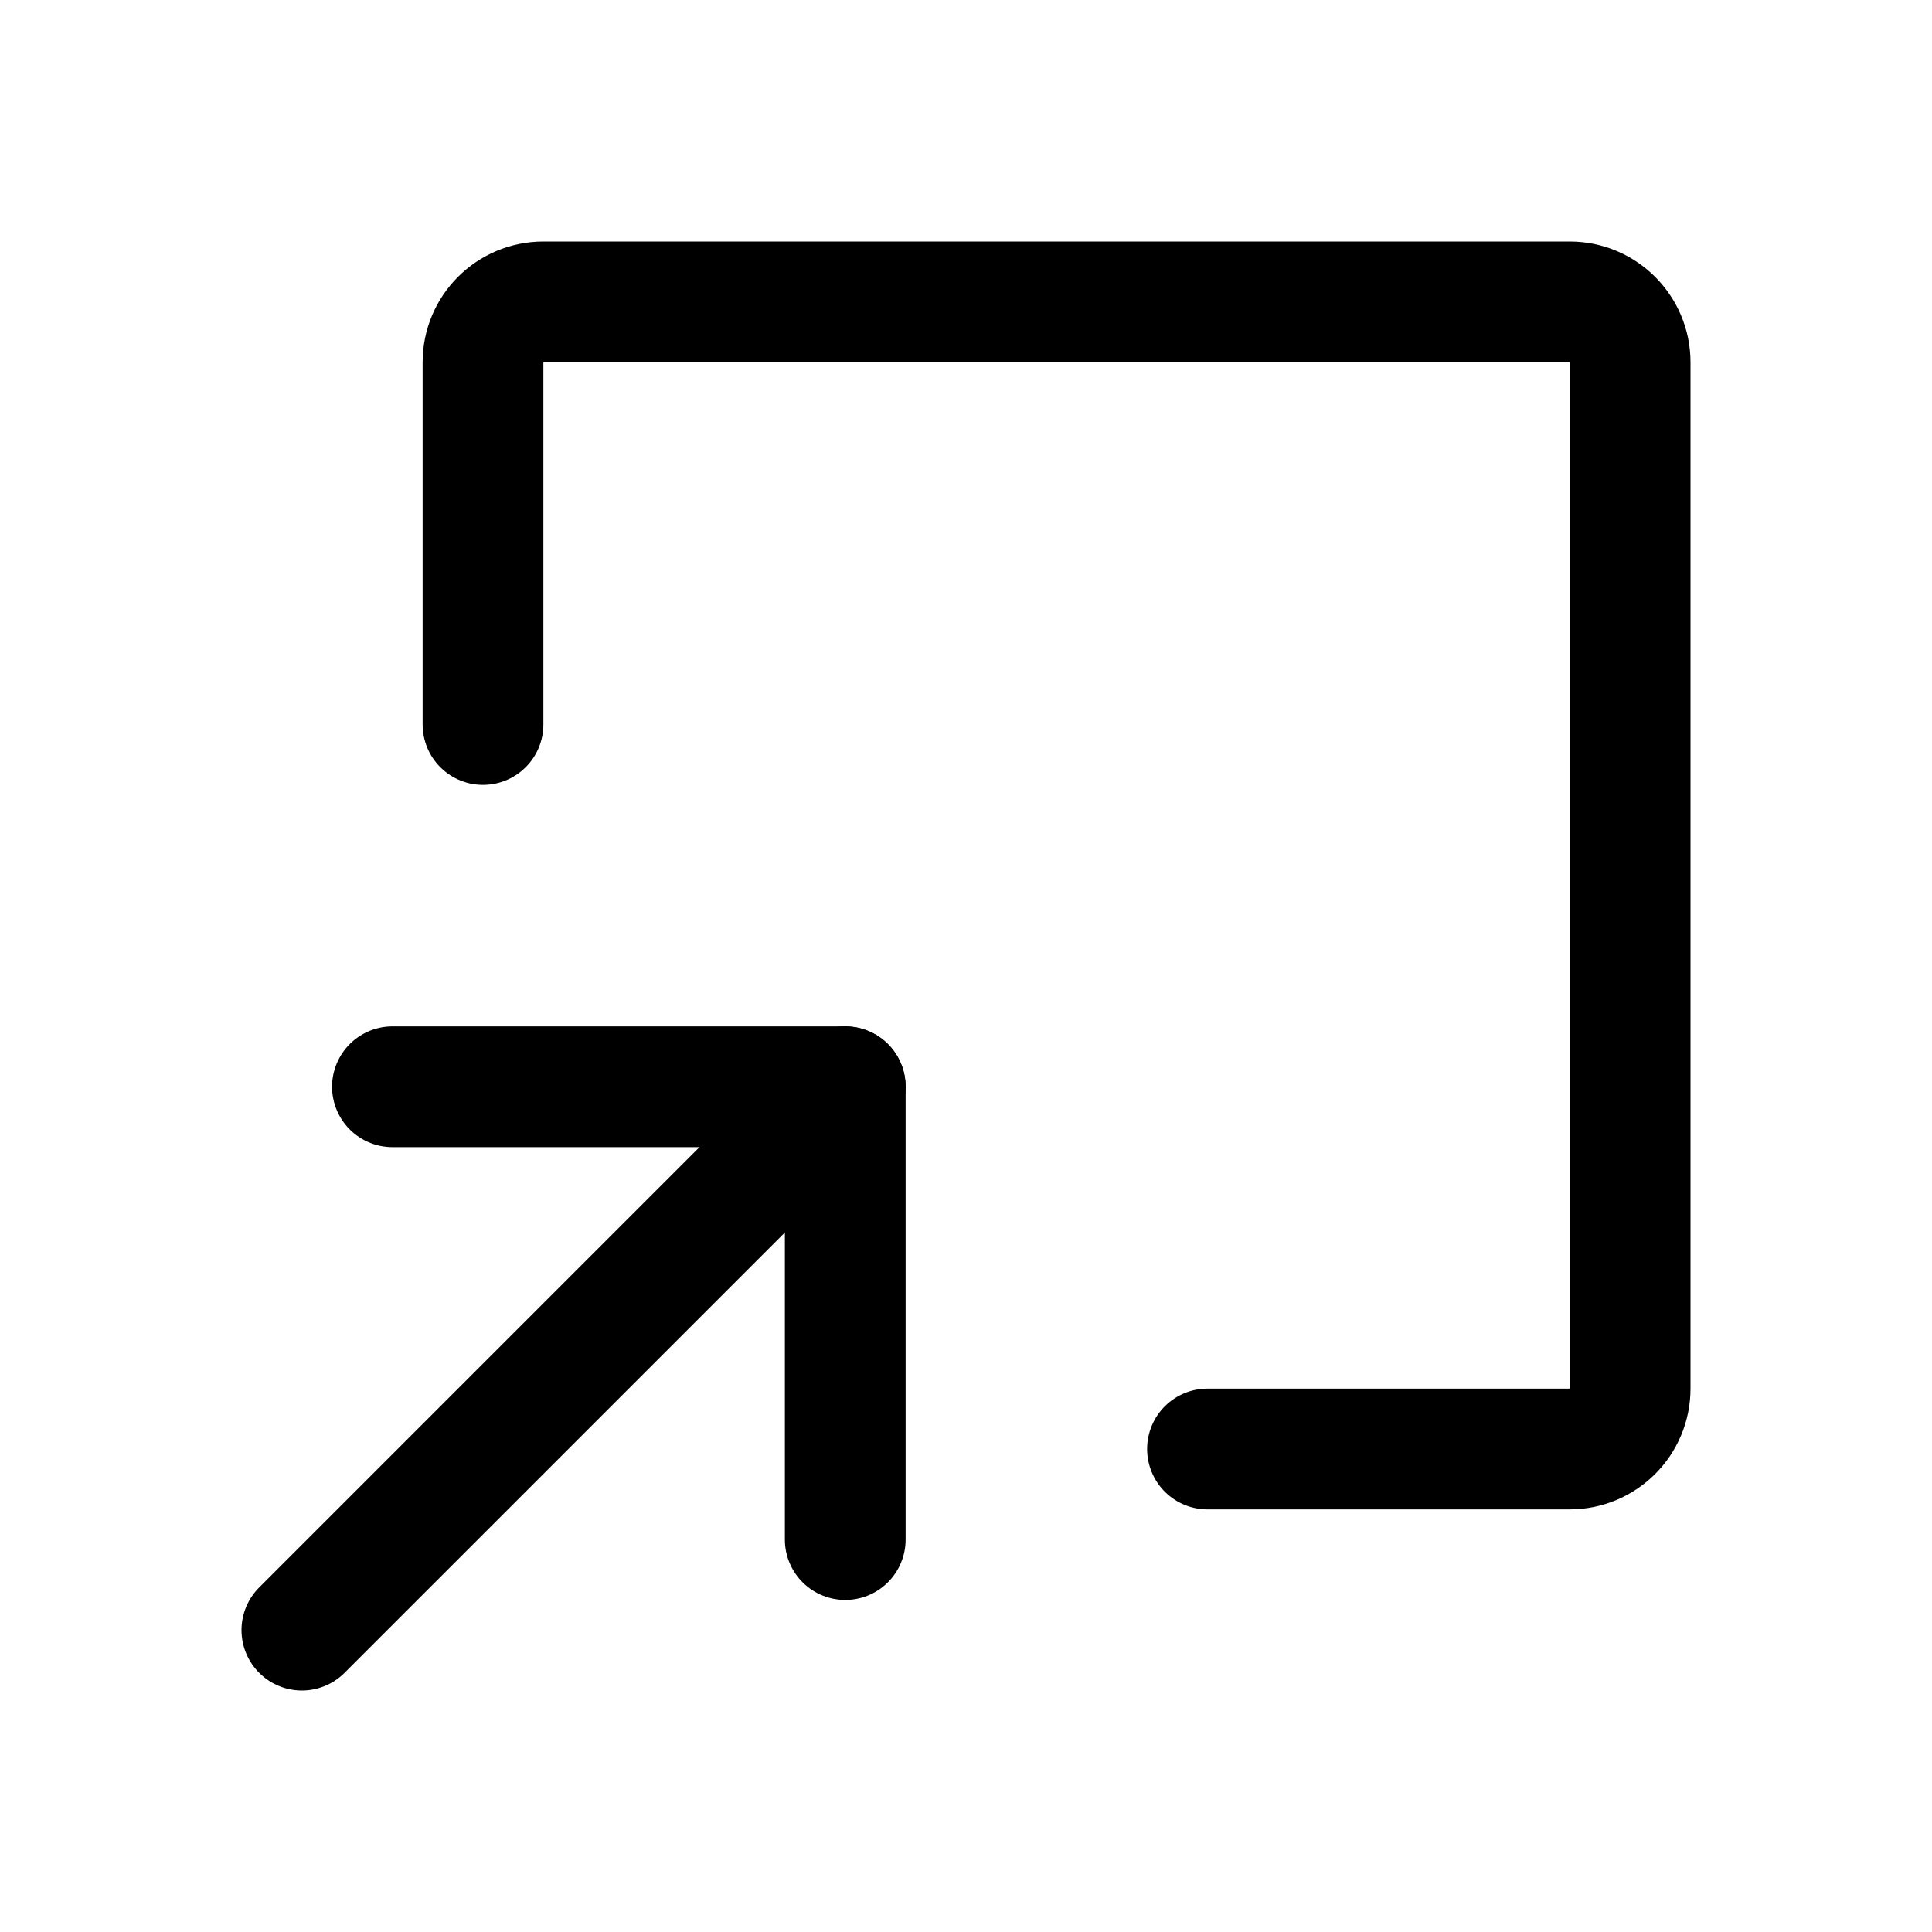
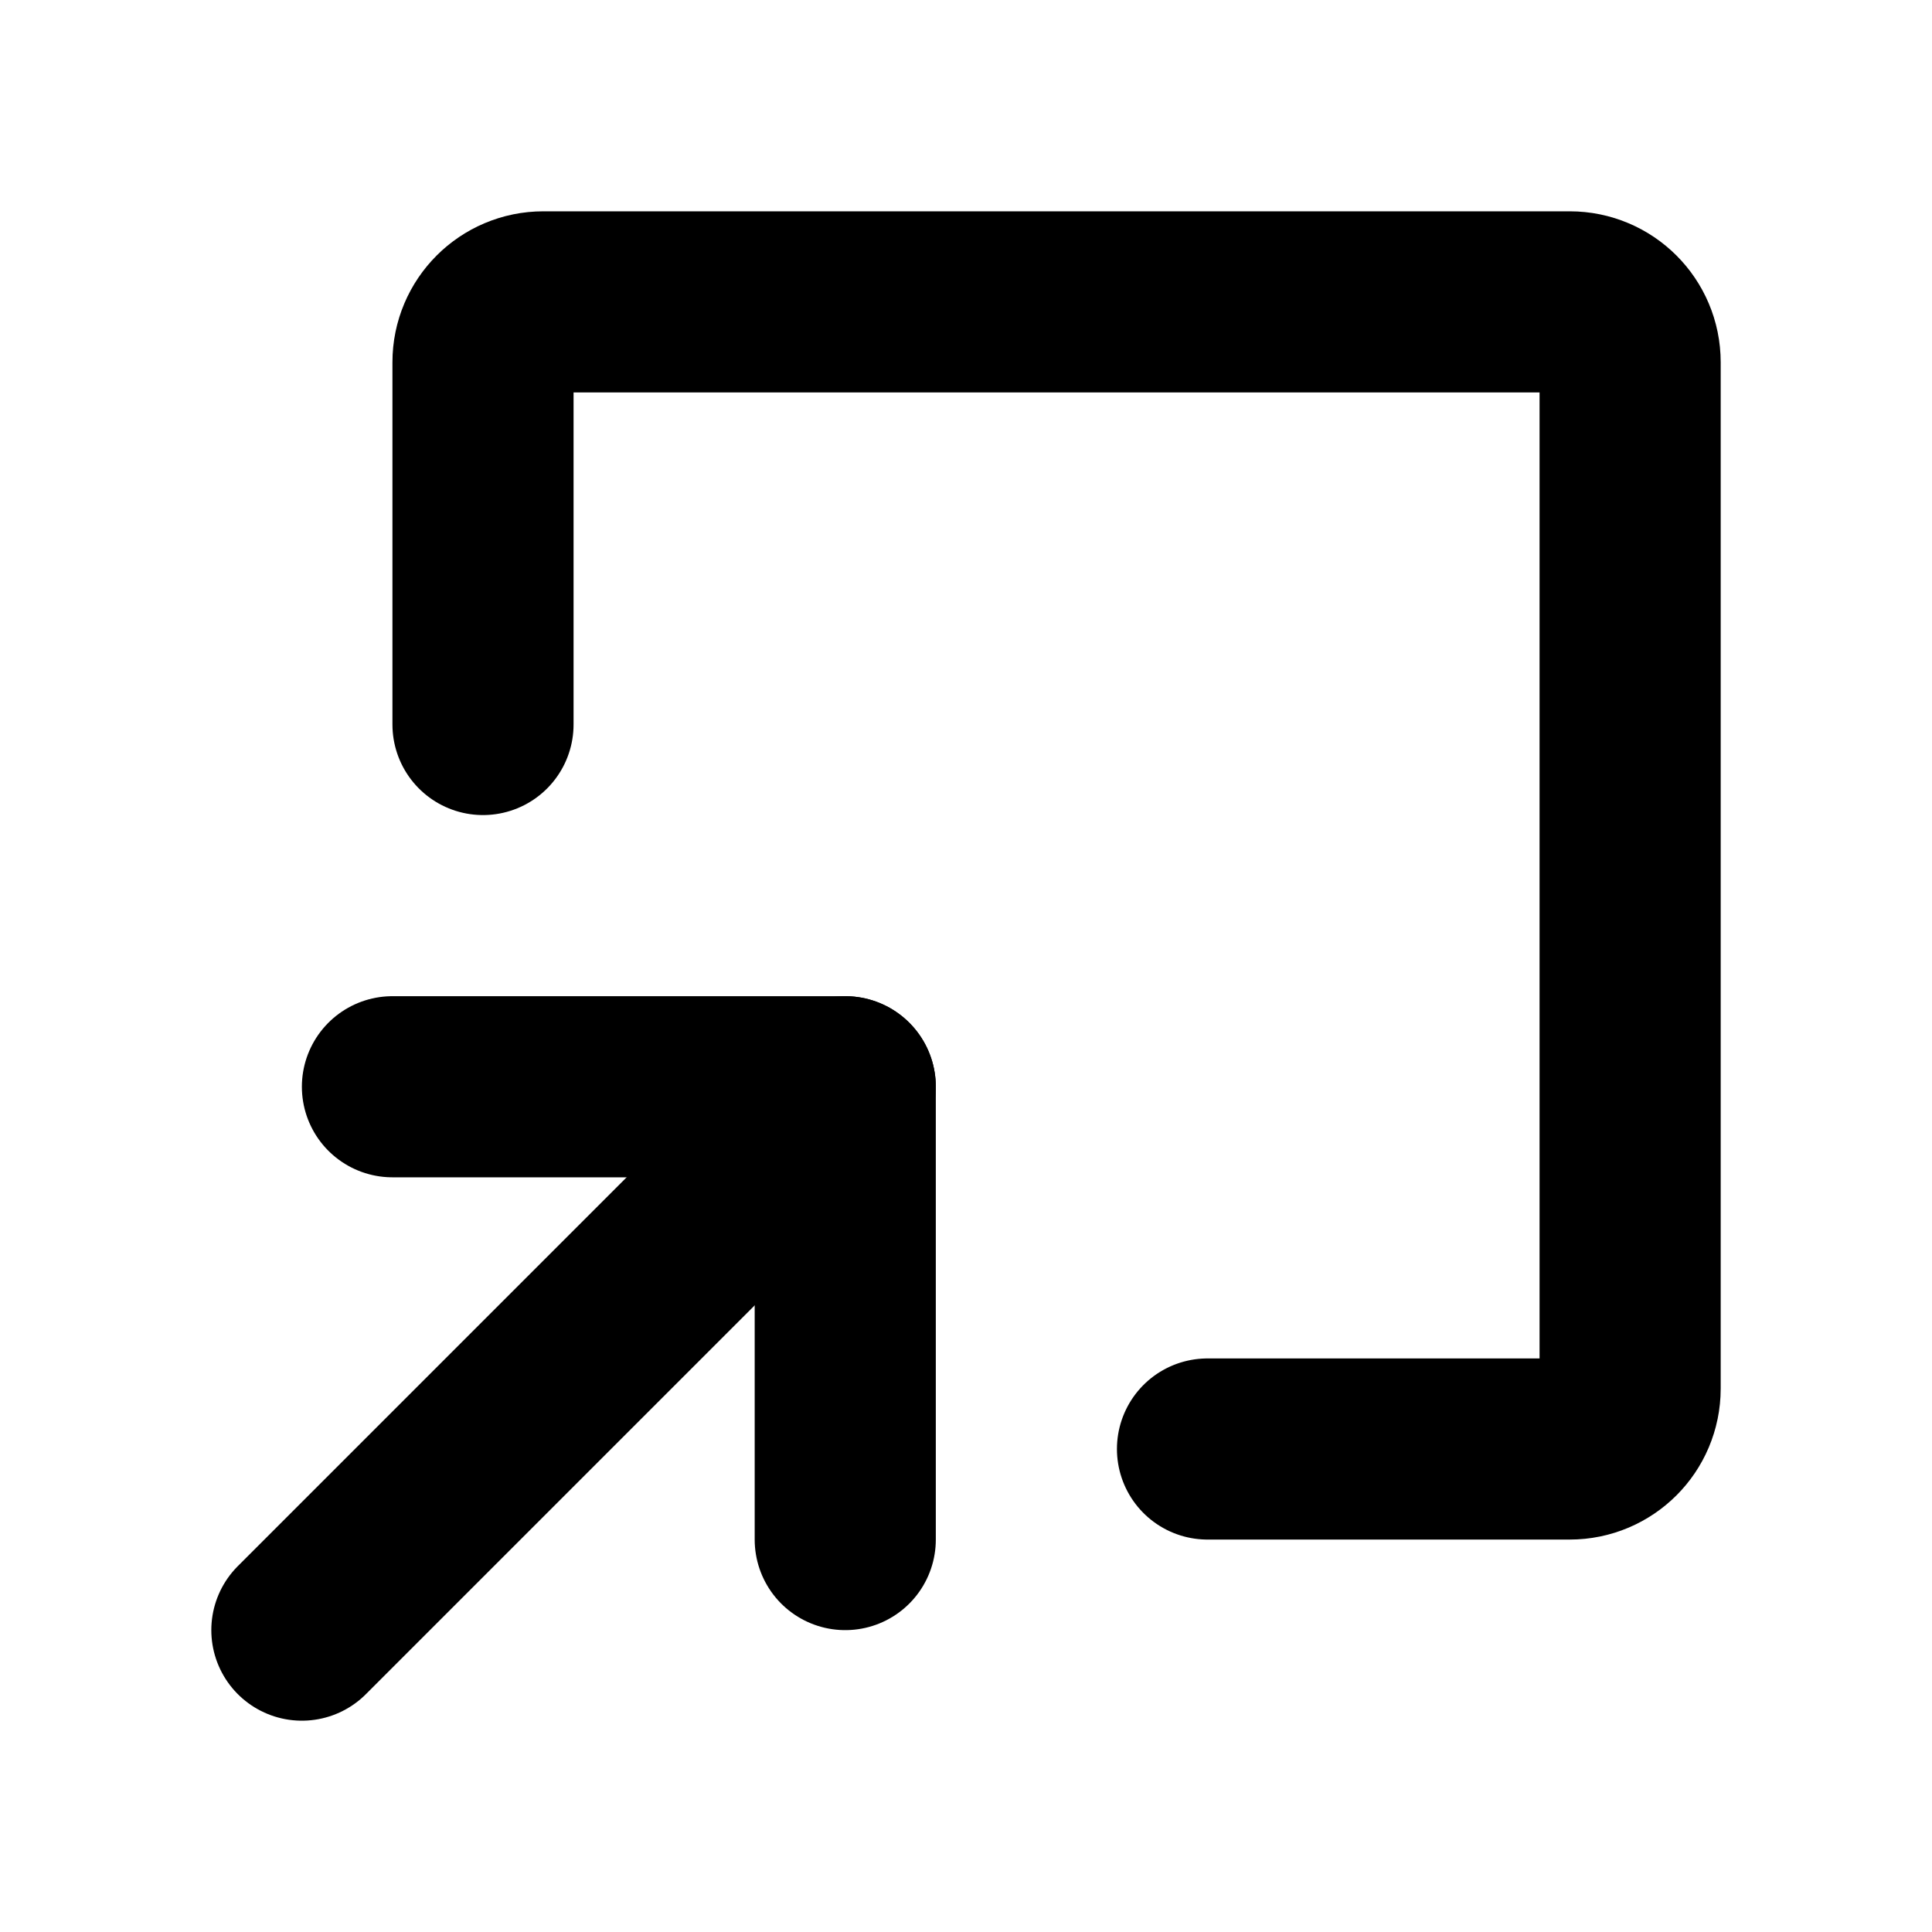
<svg xmlns="http://www.w3.org/2000/svg" viewBox="0 0 256 256">
  <rect width="256" height="256" fill="none" />
-   <polyline points="112 204 112 144 52 144" fill="none" stroke="#000" stroke-linecap="round" stroke-linejoin="round" stroke-width="16" />
-   <line x1="40" y1="216" x2="112" y2="144" fill="none" stroke="#000" stroke-linecap="round" stroke-linejoin="round" stroke-width="16" />
-   <path d="M160,192h48a8,8,0,0,0,8-8V48a8,8,0,0,0-8-8H72a8,8,0,0,0-8,8V96" fill="none" stroke="#000" stroke-linecap="round" stroke-linejoin="round" stroke-width="16" />
+   <polyline points="112 204 112 144 52 144" fill="none" stroke="#000" stroke-linecap="round" stroke-linejoin="round" stroke-width="24" />
+   <line x1="40" y1="216" x2="112" y2="144" fill="none" stroke="#000" stroke-linecap="round" stroke-linejoin="round" stroke-width="24" />
+   <path d="M160,192h48a8,8,0,0,0,8-8V48a8,8,0,0,0-8-8H72a8,8,0,0,0-8,8V96" fill="none" stroke="#000" stroke-linecap="round" stroke-linejoin="round" stroke-width="24" />
</svg>
